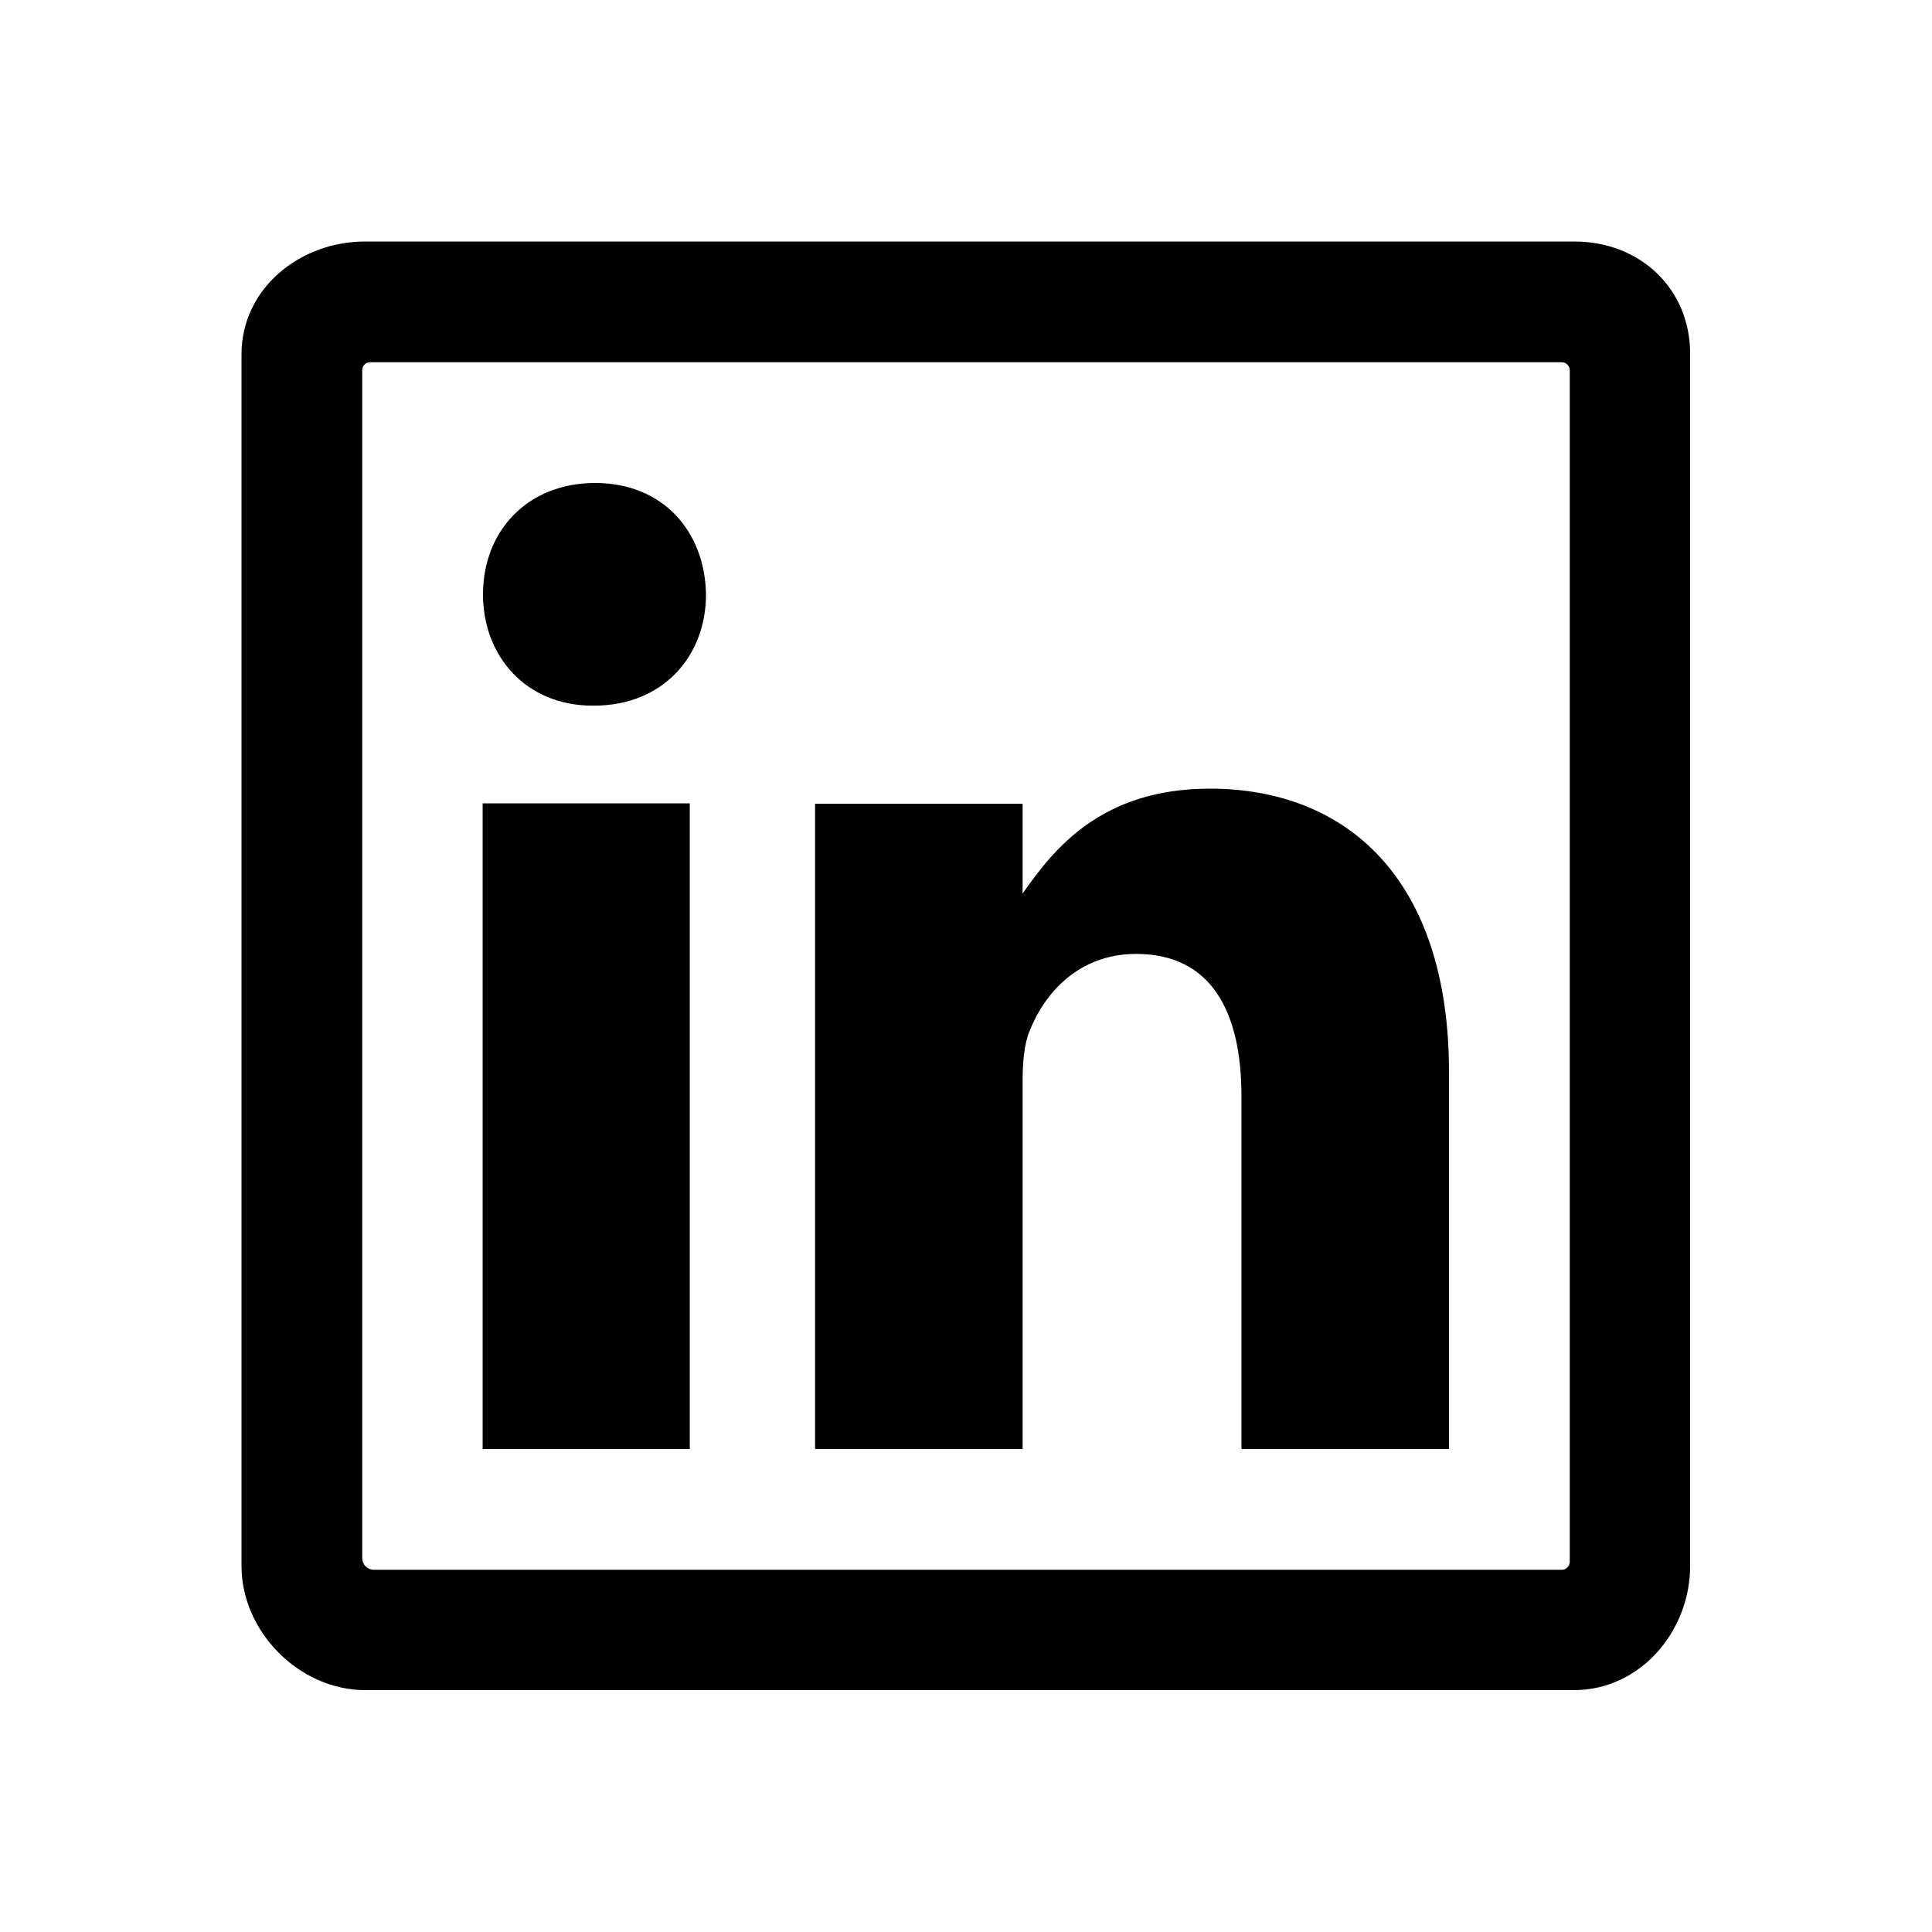
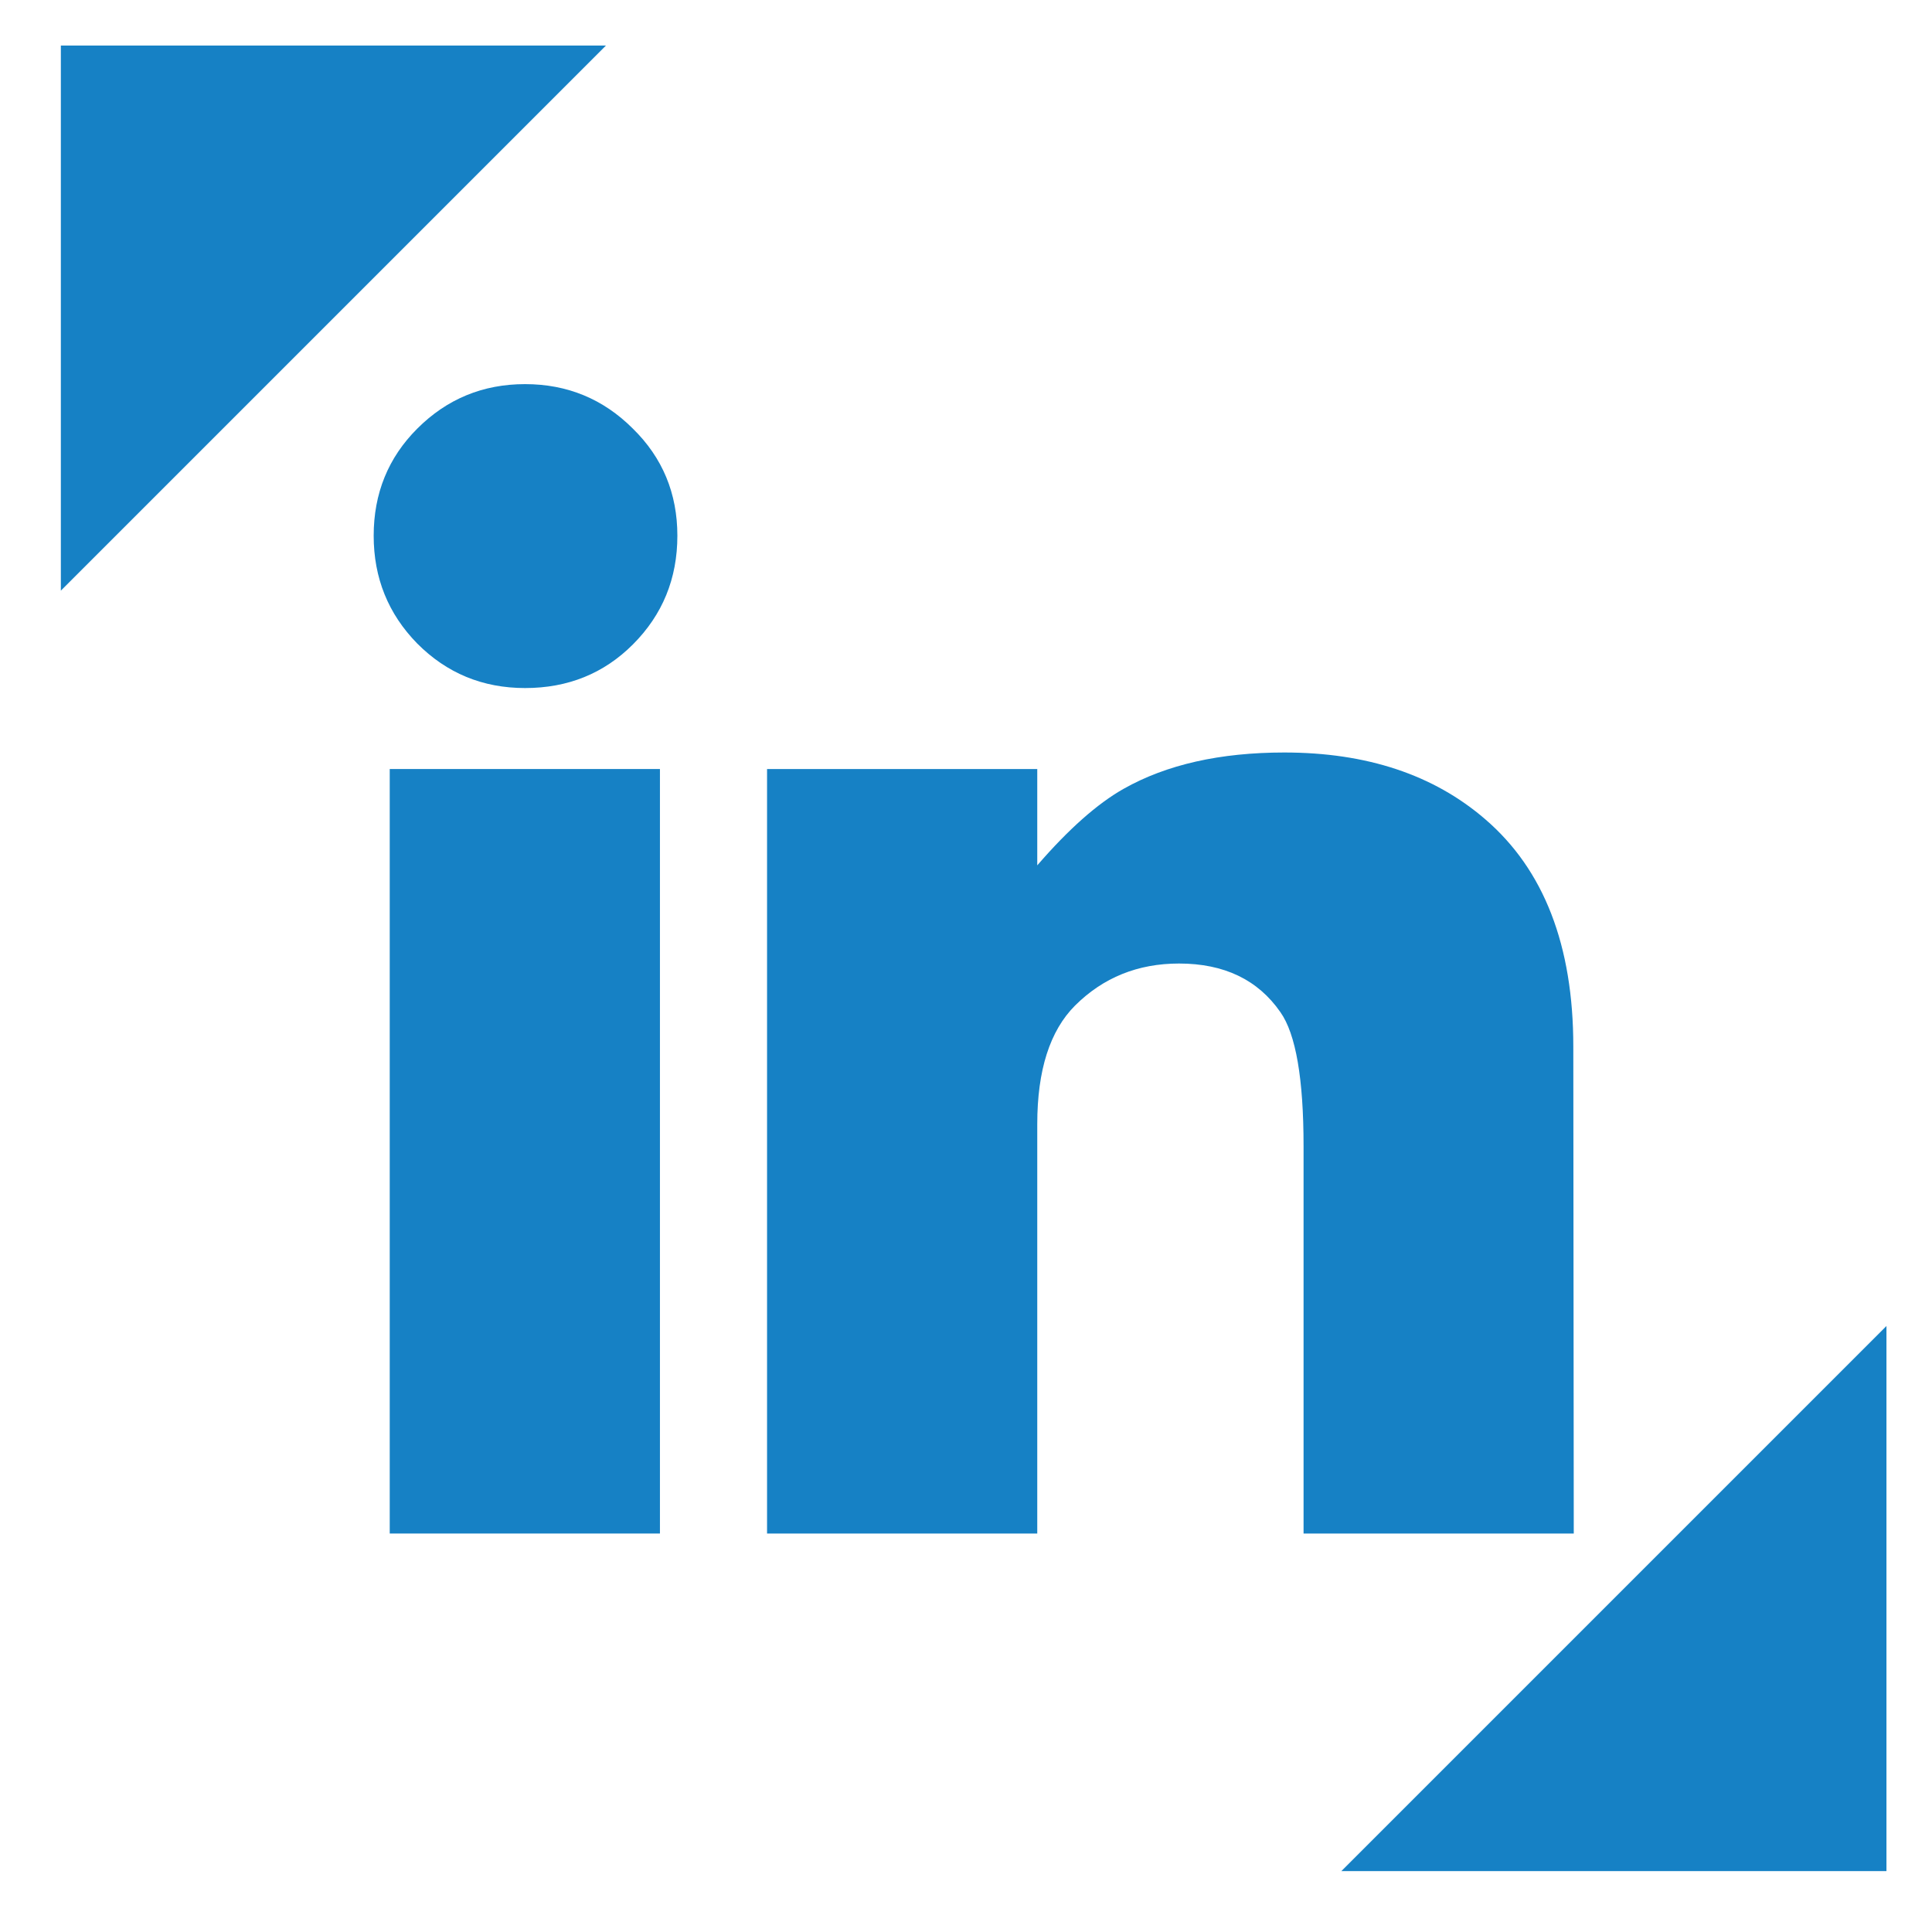
- <svg xmlns="http://www.w3.org/2000/svg" height="512px" id="Layer_1" style="enable-background:new 0 0 512 512;" version="1.1" viewBox="0 0 512 512" width="512px" xml:space="preserve">
-   <style type="text/css">
- 	.st0{fill-rule:evenodd;clip-rule:evenodd;}
- </style>
-   <g>
-     <g>
-       <path class="st0" d="M182.8,384V212.9h-54.9V384H182.8L182.8,384z M157.4,187c18.3,0,29.7-13.1,29.7-29.5    c-0.3-16.7-11.4-29.5-29.4-29.5c-18,0-29.7,12.8-29.7,29.5c0,16.4,11.4,29.5,29,29.5H157.4L157.4,187z" />
-       <path class="st0" d="M320.6,209c-29.1,0-41.6,16.4-49.6,27.8V213h-55v171h55v-97.4c0-5,0.4-10,1.9-13.5c4-10,13-20.3,28.2-20.3    c19.9,0,27.9,15.3,27.9,37.7V384h55v-99.9C384,232.8,356.8,209,320.6,209z" />
+ <svg xmlns="http://www.w3.org/2000/svg" width="793.7" height="793.7" version="1.1" viewBox="0 0 210 210">
+   <g transform="translate(0,-87)" fill="#1681c5">
+     <path transform="matrix(.26458 0 0 .26458 0 87)" d="m25 18.701v223.95l223.95-223.95h-223.95zm750 526.05l-223.95 223.95h223.95v-223.95z" style="paint-order:fill markers stroke" />
+     <g transform="matrix(24.932 0 0 24.932 892.07 -7285.5)">
+       <path d="m-32.827 298.04q0 0.28-0.194 0.474-0.19 0.19-0.47 0.19-0.277 0-0.47-0.194-0.19-0.194-0.19-0.47 0-0.277 0.19-0.467 0.194-0.194 0.47-0.194t0.47 0.194q0.194 0.19 0.194 0.467z" style="font-feature-settings:normal;font-variant-caps:normal;font-variant-ligatures:normal;font-variant-numeric:normal" />
+       <path d="m-32.903 302.39h-1.178v-3.333h1.178z" style="font-feature-settings:normal;font-variant-caps:normal;font-variant-ligatures:normal;font-variant-numeric:normal" />
+       <path d="m-28.919 302.39h-1.178v-1.688q0-0.442-0.101-0.585-0.147-0.212-0.442-0.212-0.269 0-0.453 0.183-0.165 0.165-0.165 0.517v1.785h-1.178v-3.333h1.178v0.42q0.205-0.237 0.377-0.334 0.28-0.158 0.7-0.158 0.539 0 0.876 0.291 0.384 0.33 0.384 0.991z" style="font-feature-settings:normal;font-variant-caps:normal;font-variant-ligatures:normal;font-variant-numeric:normal" />
    </g>
-     <path d="M417.2,64H96.8C79.3,64,64,76.6,64,93.9v321.1c0,17.4,15.3,32.9,32.8,32.9h320.3c17.6,0,30.8-15.6,30.8-32.9V93.9   C448,76.6,434.7,64,417.2,64z M414,416c-1.1,0-313.1,0-314.9,0s-3.1-1.4-3.1-3.1S96,99.1,96,98s1-2,2-2s315,0,316,0s2,1,2,2   c0,23.3,0,314.9,0,316C416,414.9,415.1,416,414,416z" />
  </g>
</svg>
